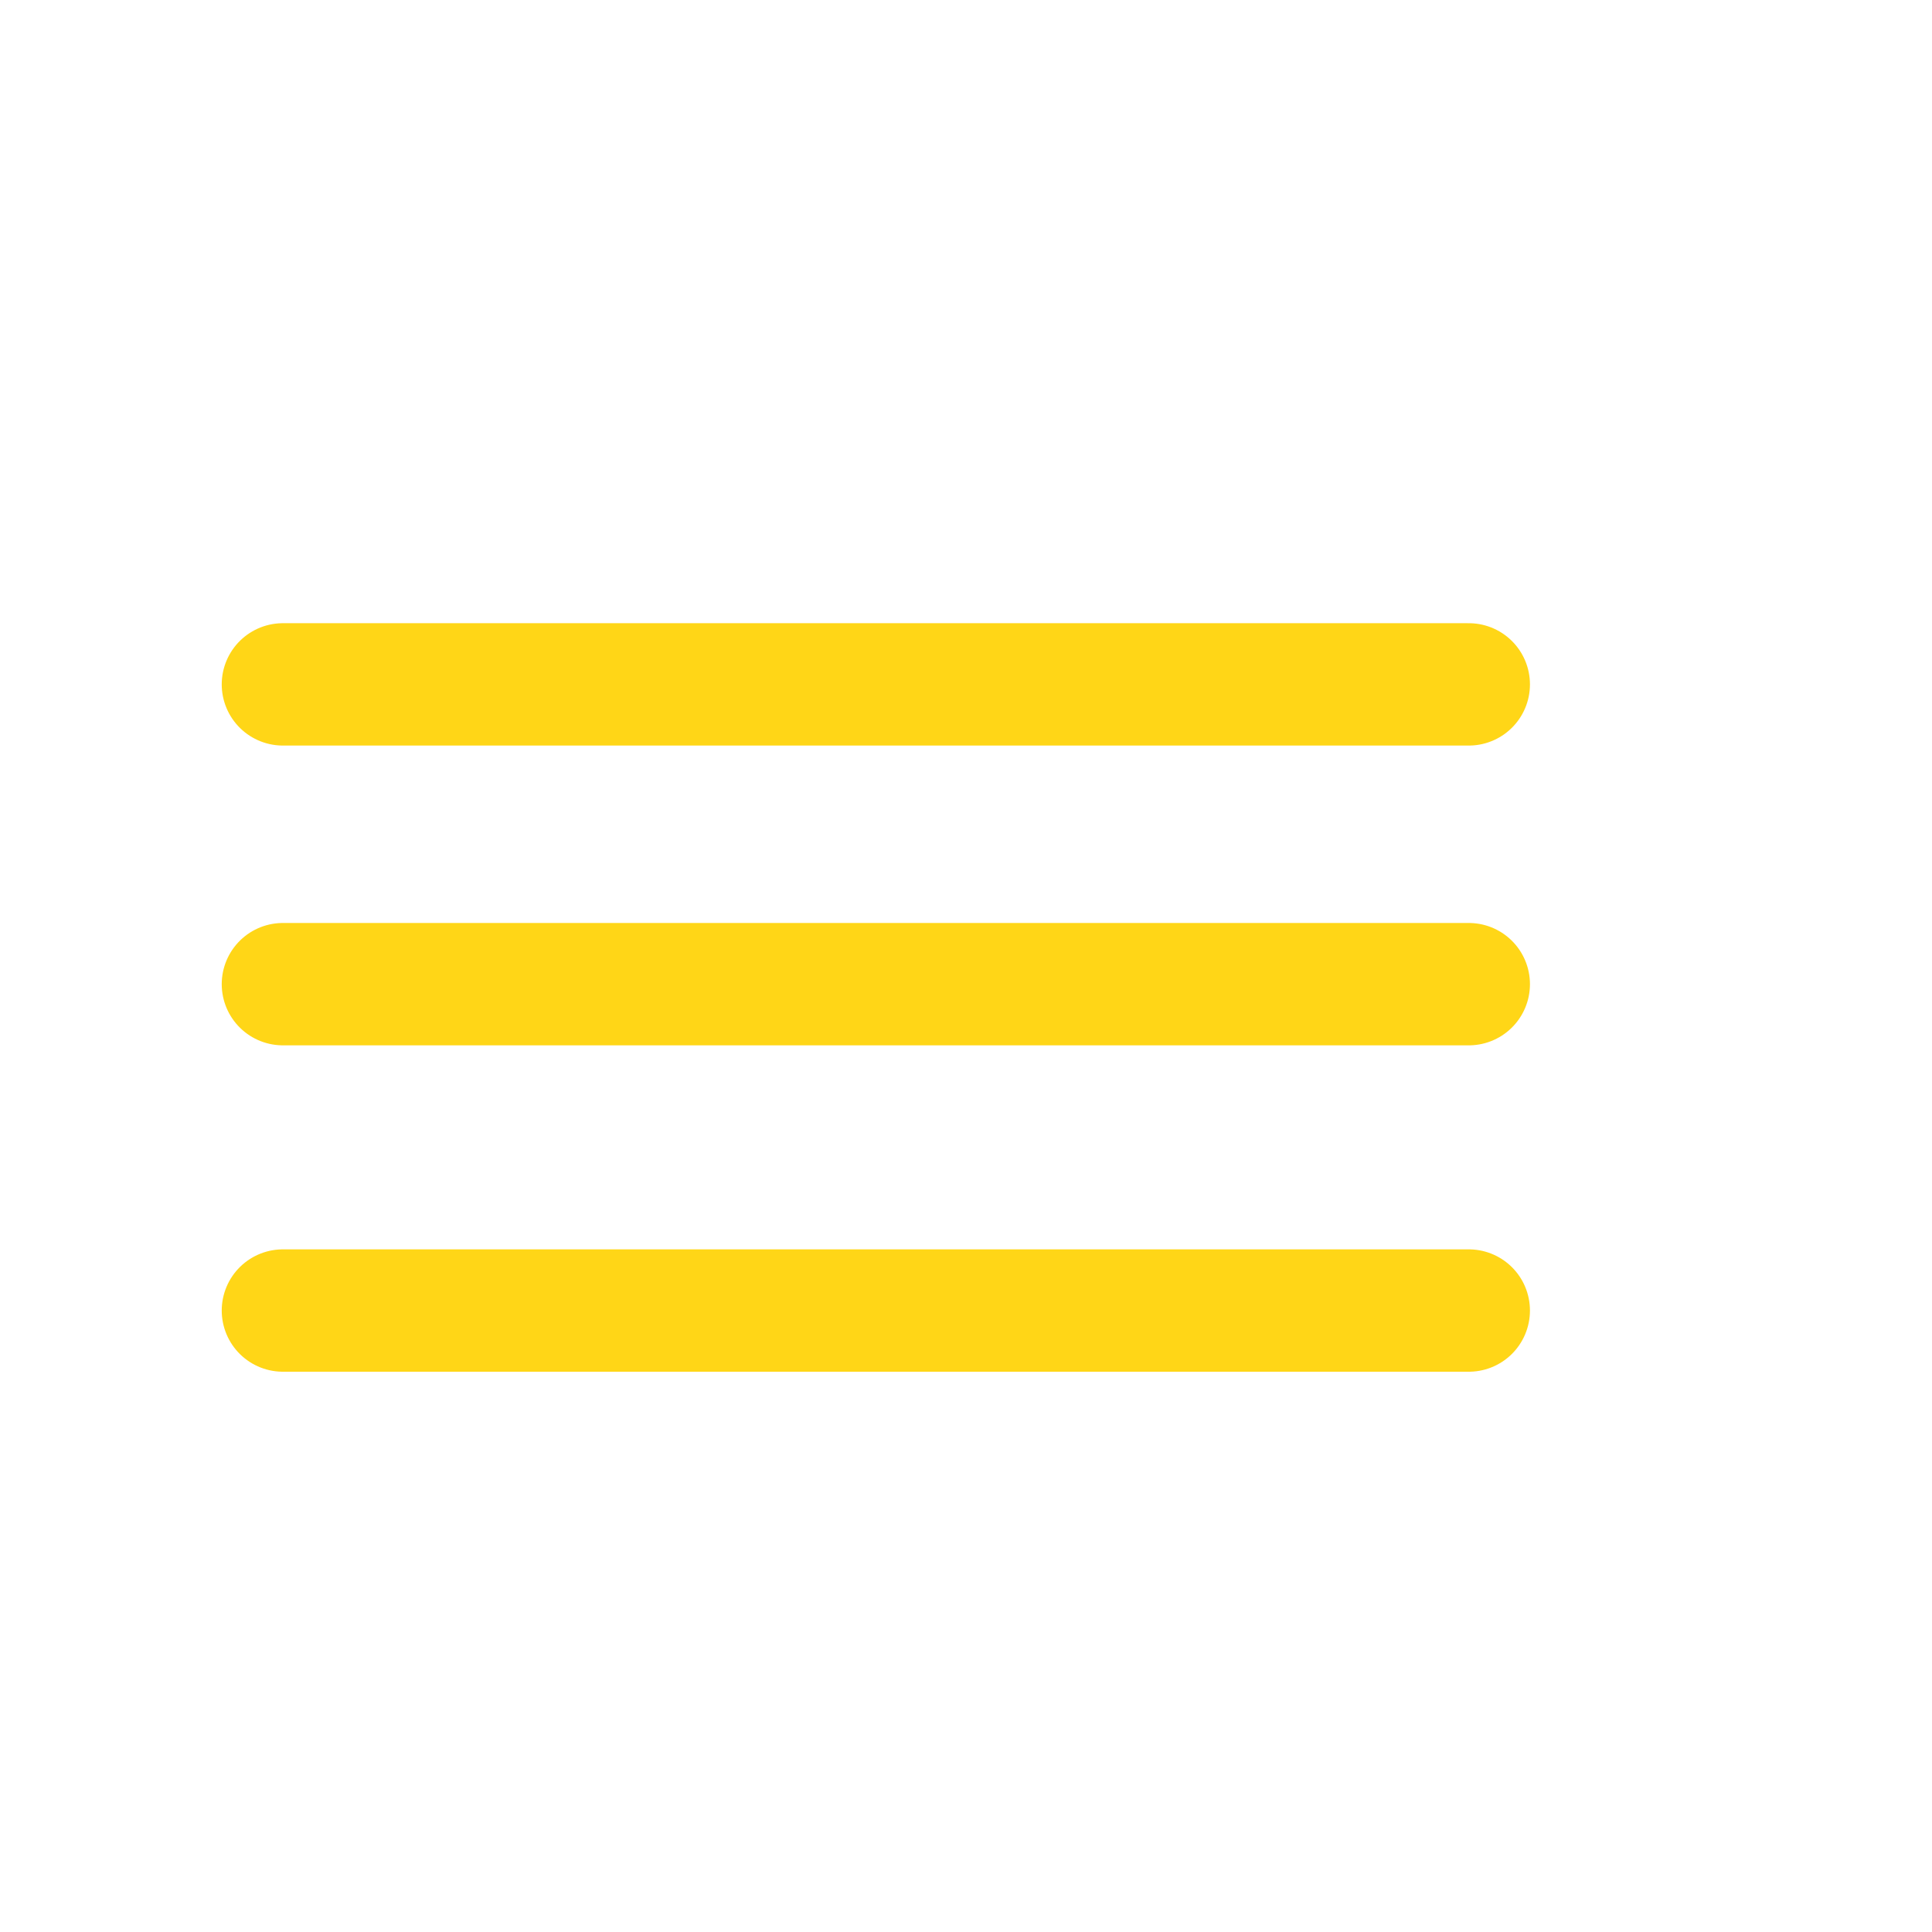
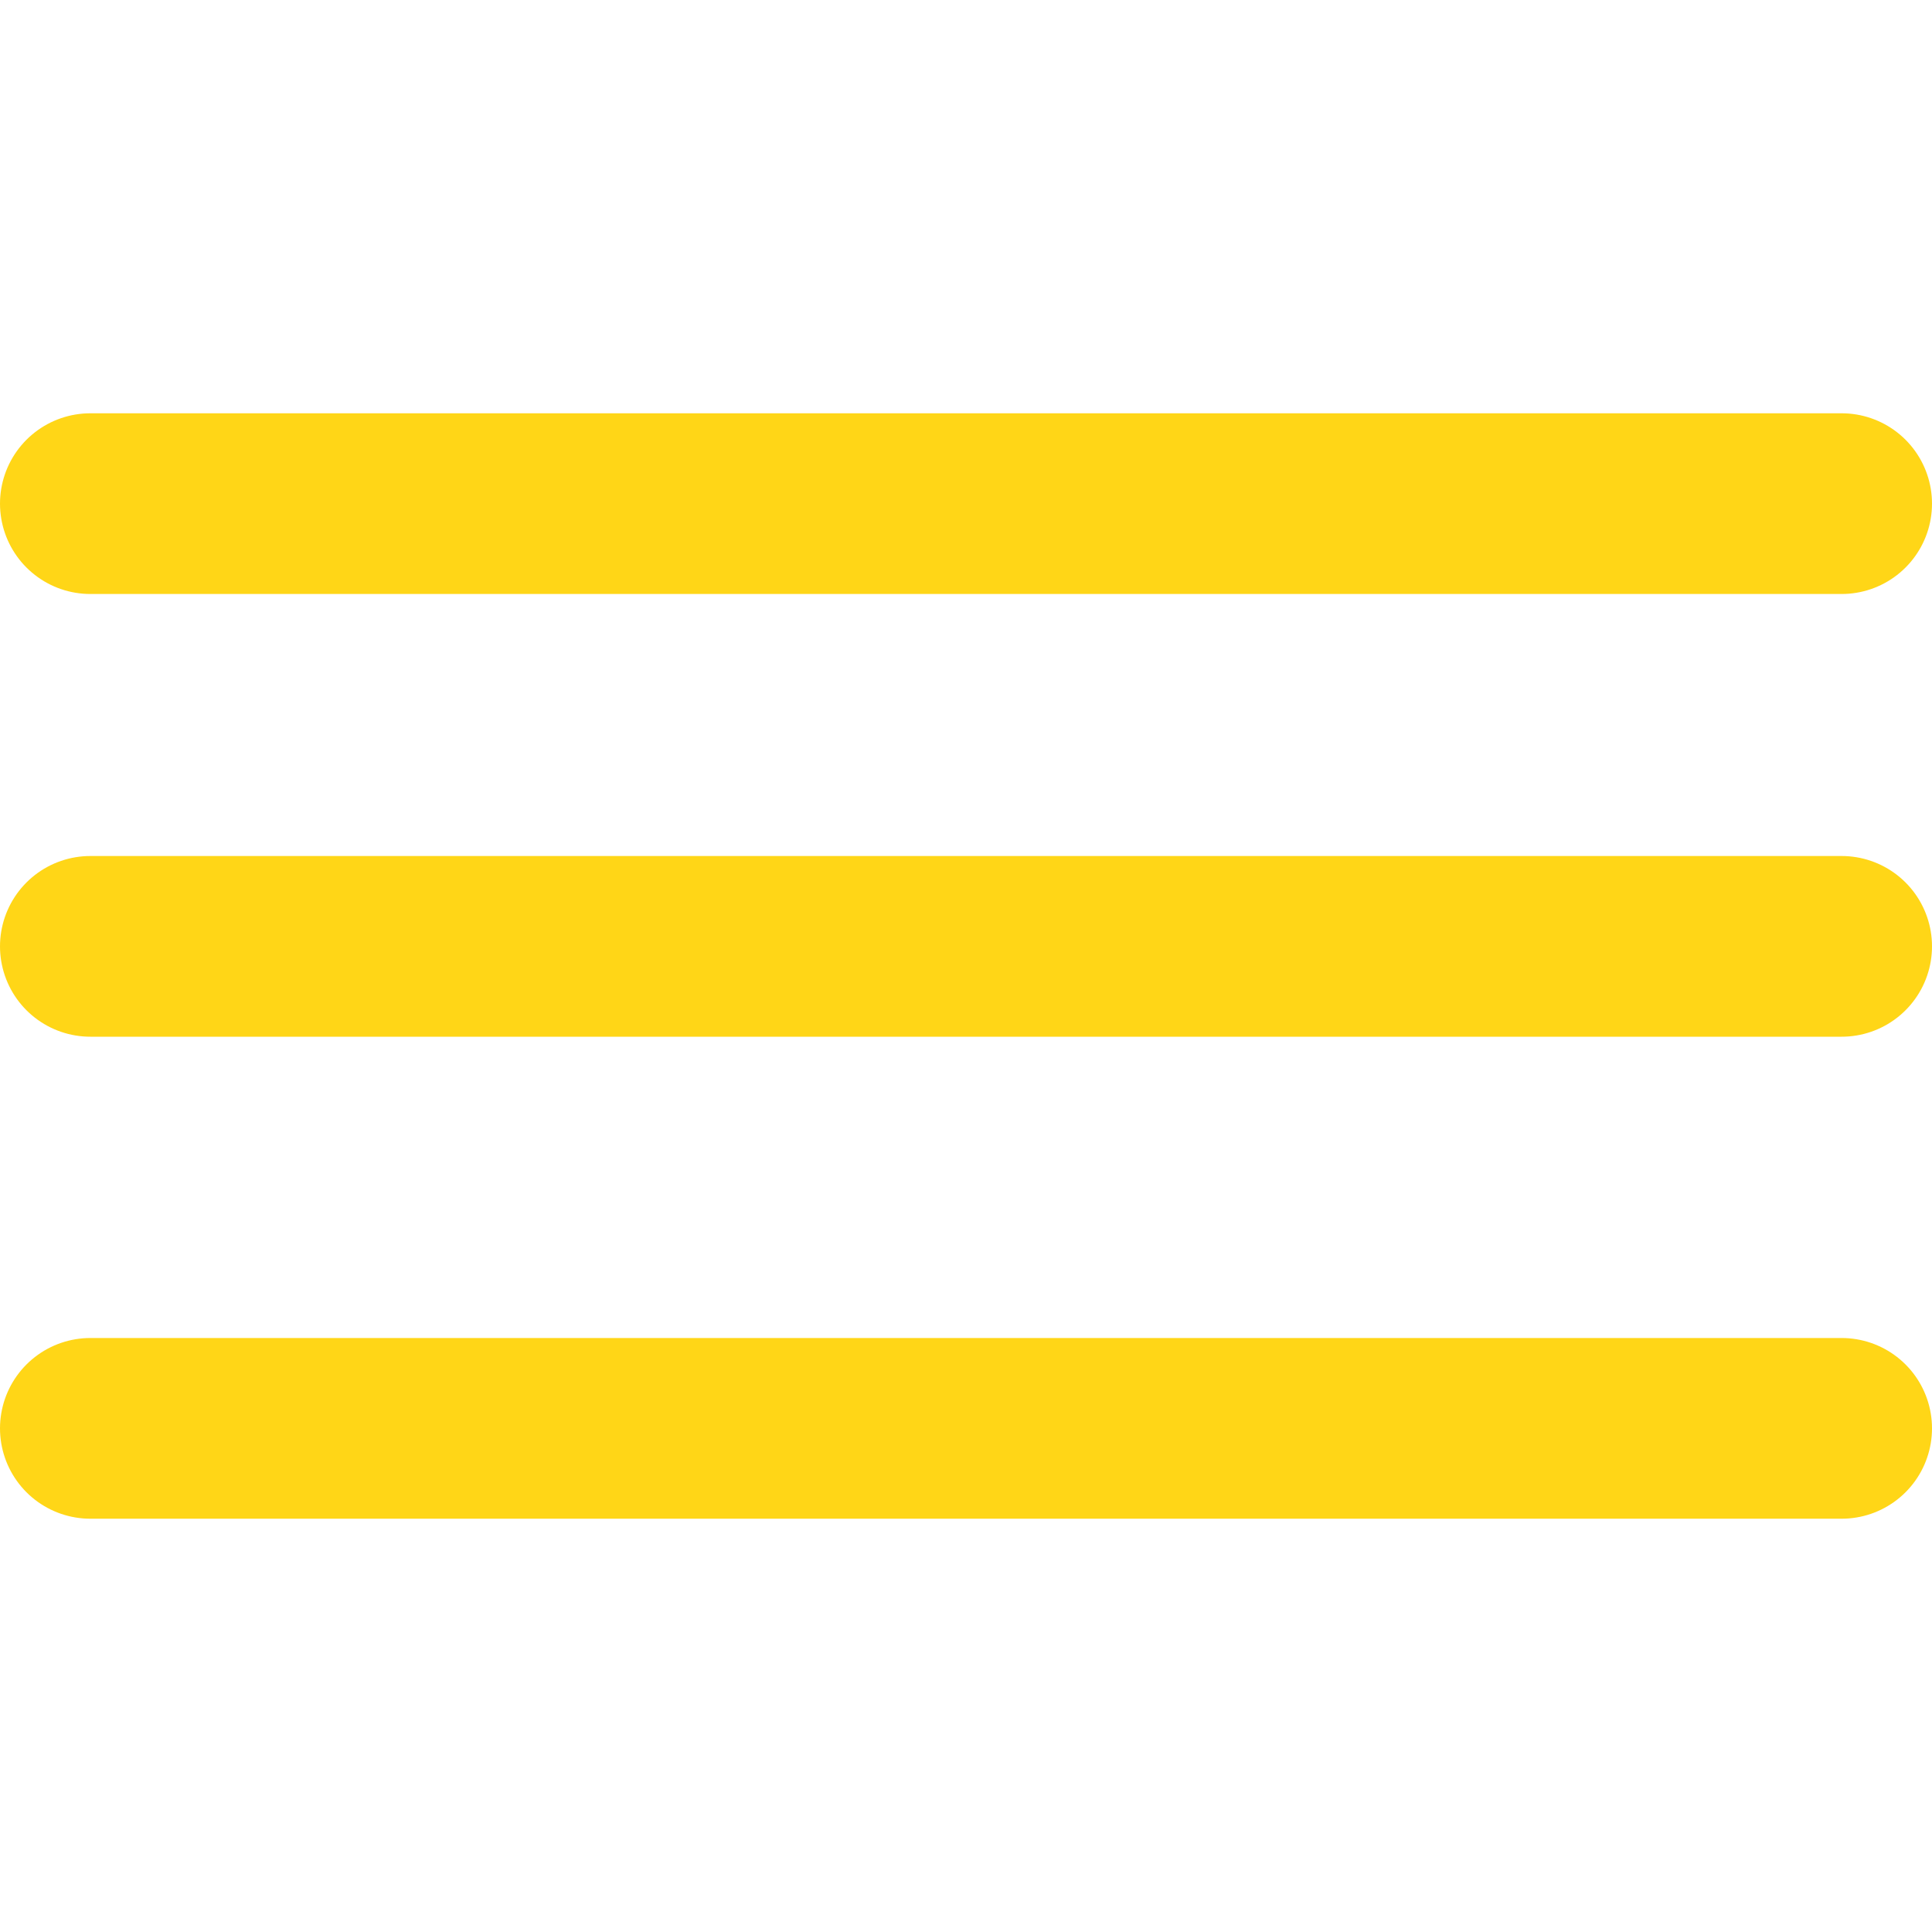
- <svg xmlns="http://www.w3.org/2000/svg" id="Layer_1" data-name="Layer 1" viewBox="0 0 300 300">
-   <defs>
-     <style>.cls-1{fill:none;stroke:#ffd617;stroke-linecap:round;stroke-linejoin:round;stroke-width:19px;}</style>
+ <svg xmlns="http://www.w3.org/2000/svg" id="Layer_1" data-name="Layer 1" viewBox="0 0 203.14 203.14" version="1.1">
+   <defs id="defs4">
+     <style id="style2">.cls-1{fill:none;stroke:#ffd617;stroke-linecap:round;stroke-linejoin:round;stroke-width:19px;}</style>
  </defs>
-   <line class="cls-1" x1="43.93" y1="106.27" x2="228.07" y2="106.27" />
-   <line class="cls-1" x1="43.93" y1="152.82" x2="228.07" y2="152.82" />
-   <line class="cls-1" x1="43.93" y1="203.5" x2="228.07" y2="203.5" />
+   <g id="g845" transform="translate(0,43.45501)">
+     <line class="cls-1" x1="9.5" y1="9.5" x2="193.64" y2="9.5" id="line8" />
+     <line class="cls-1" x1="9.5" y1="56.05" x2="193.64" y2="56.05" id="line10" />
+     <line class="cls-1" x1="9.5" y1="106.73" x2="193.64" y2="106.73" id="line12" />
+   </g>
</svg>
